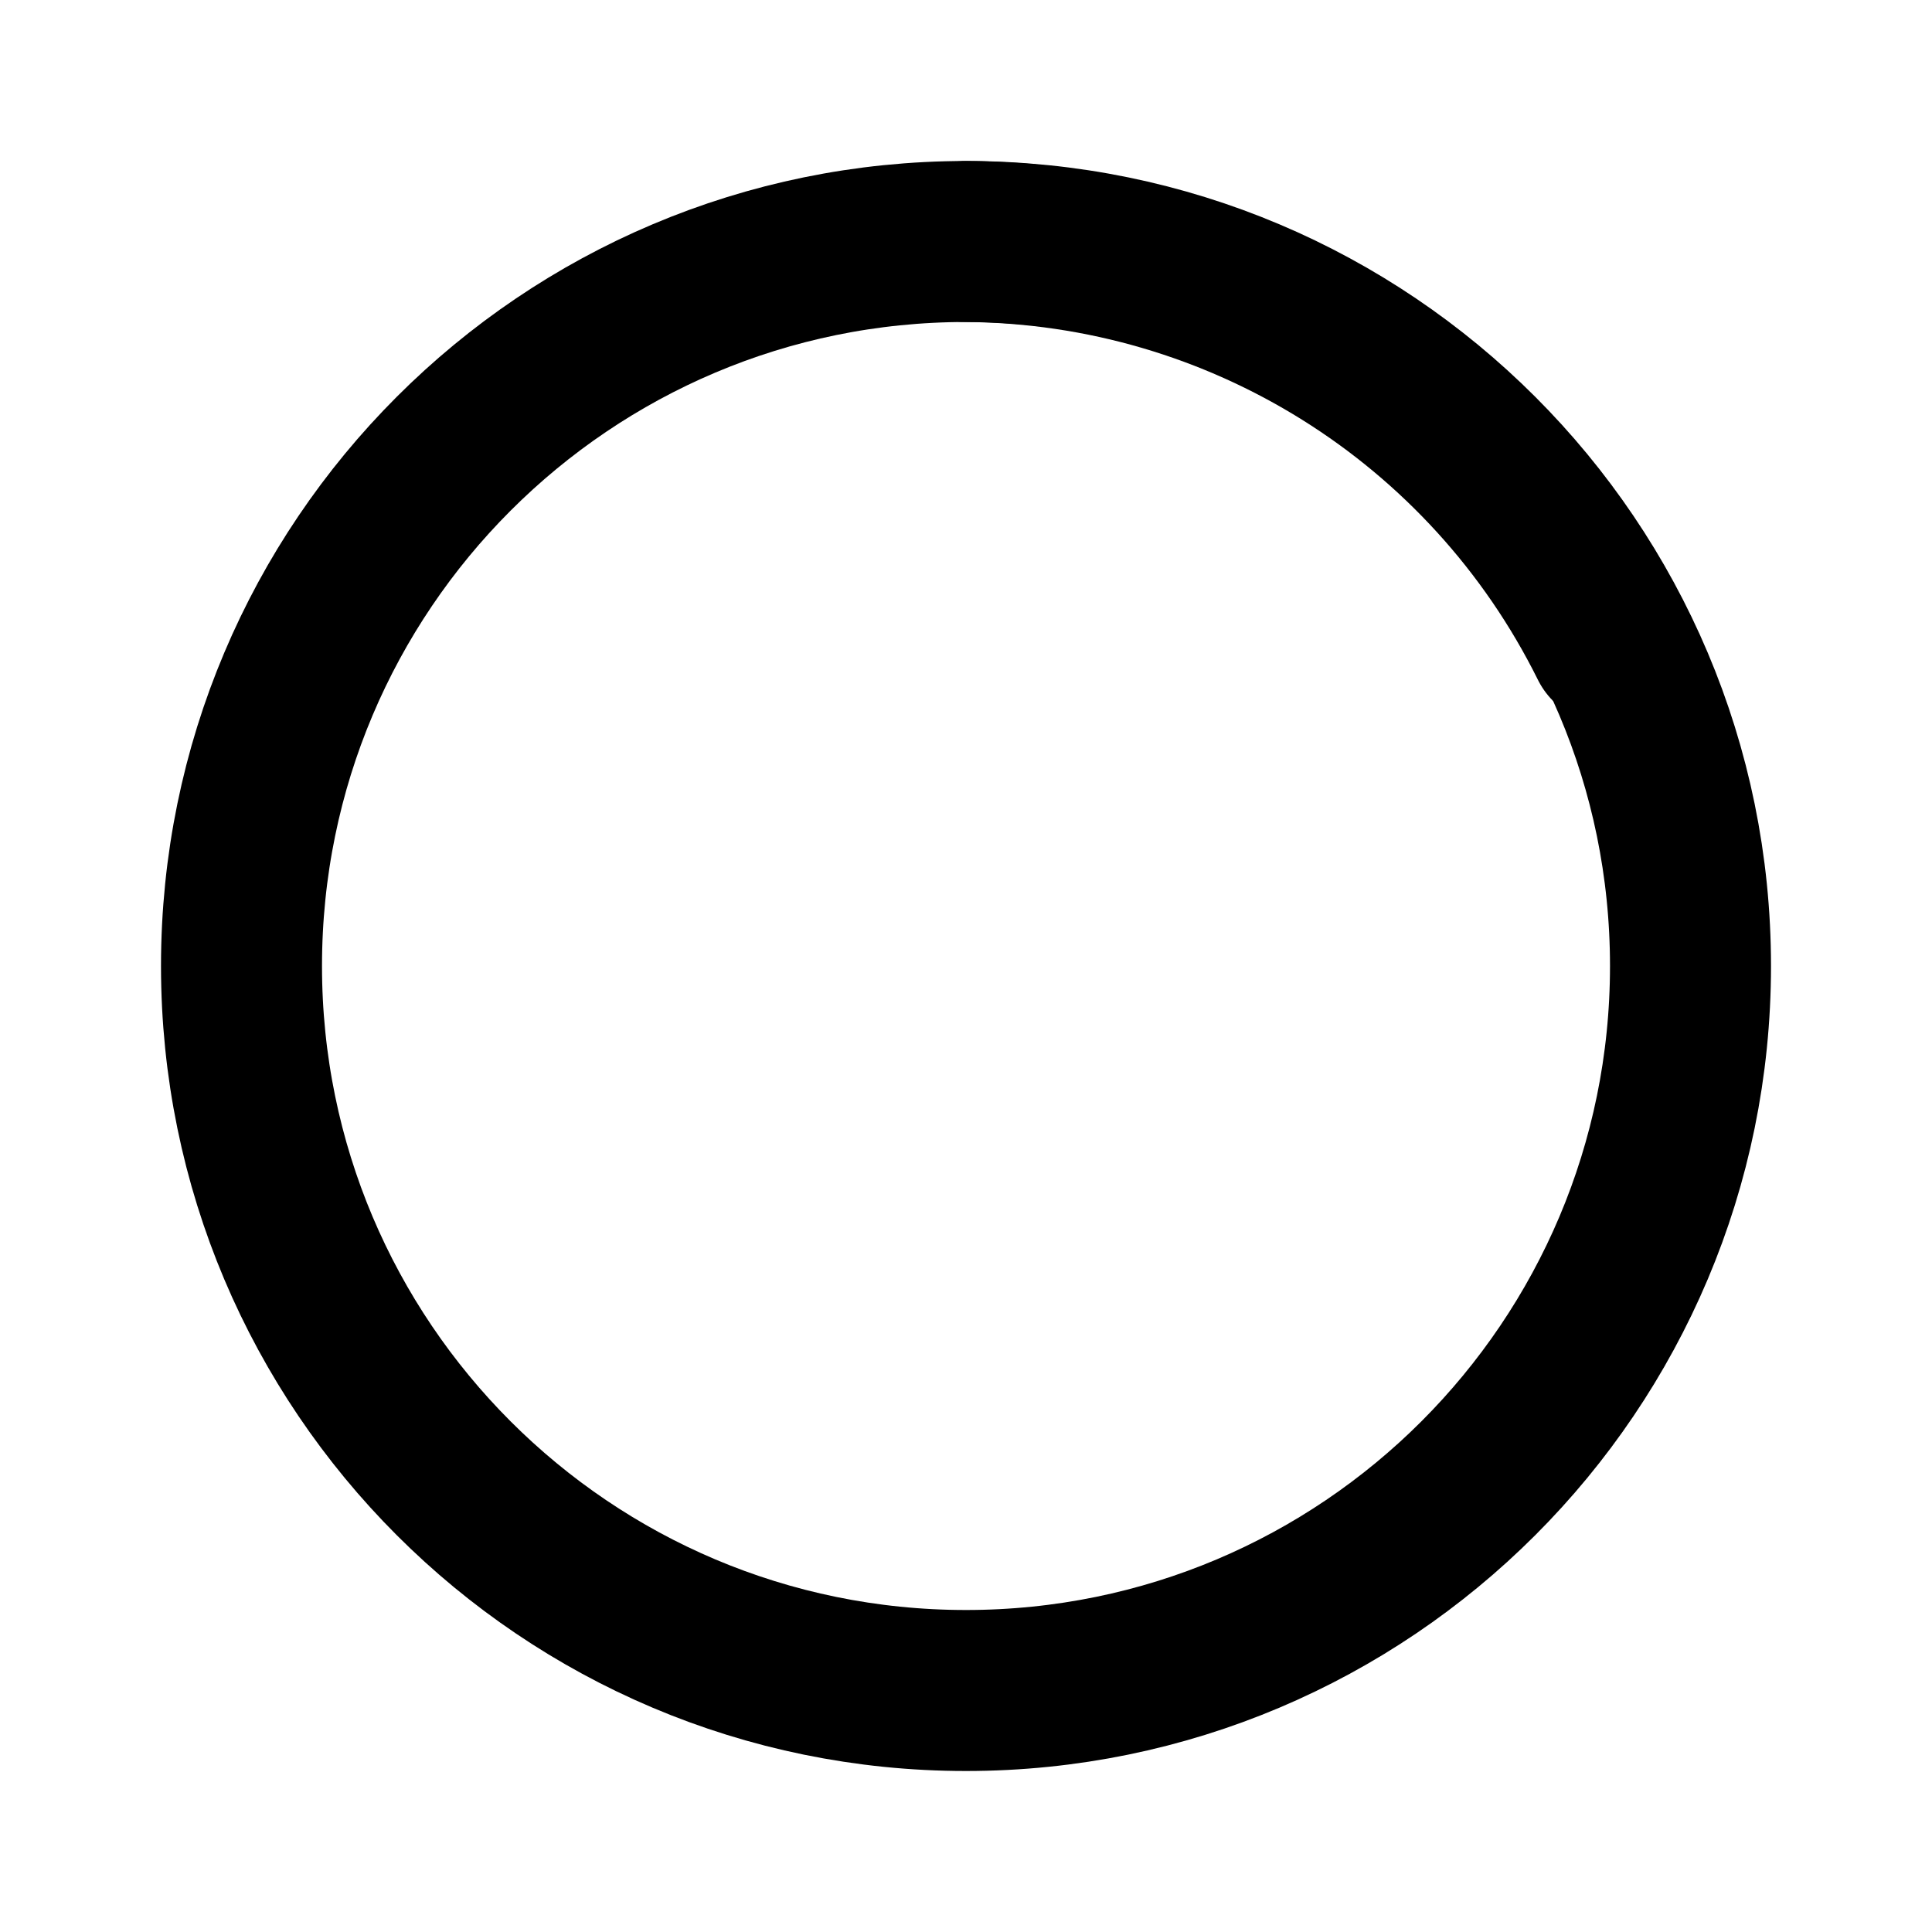
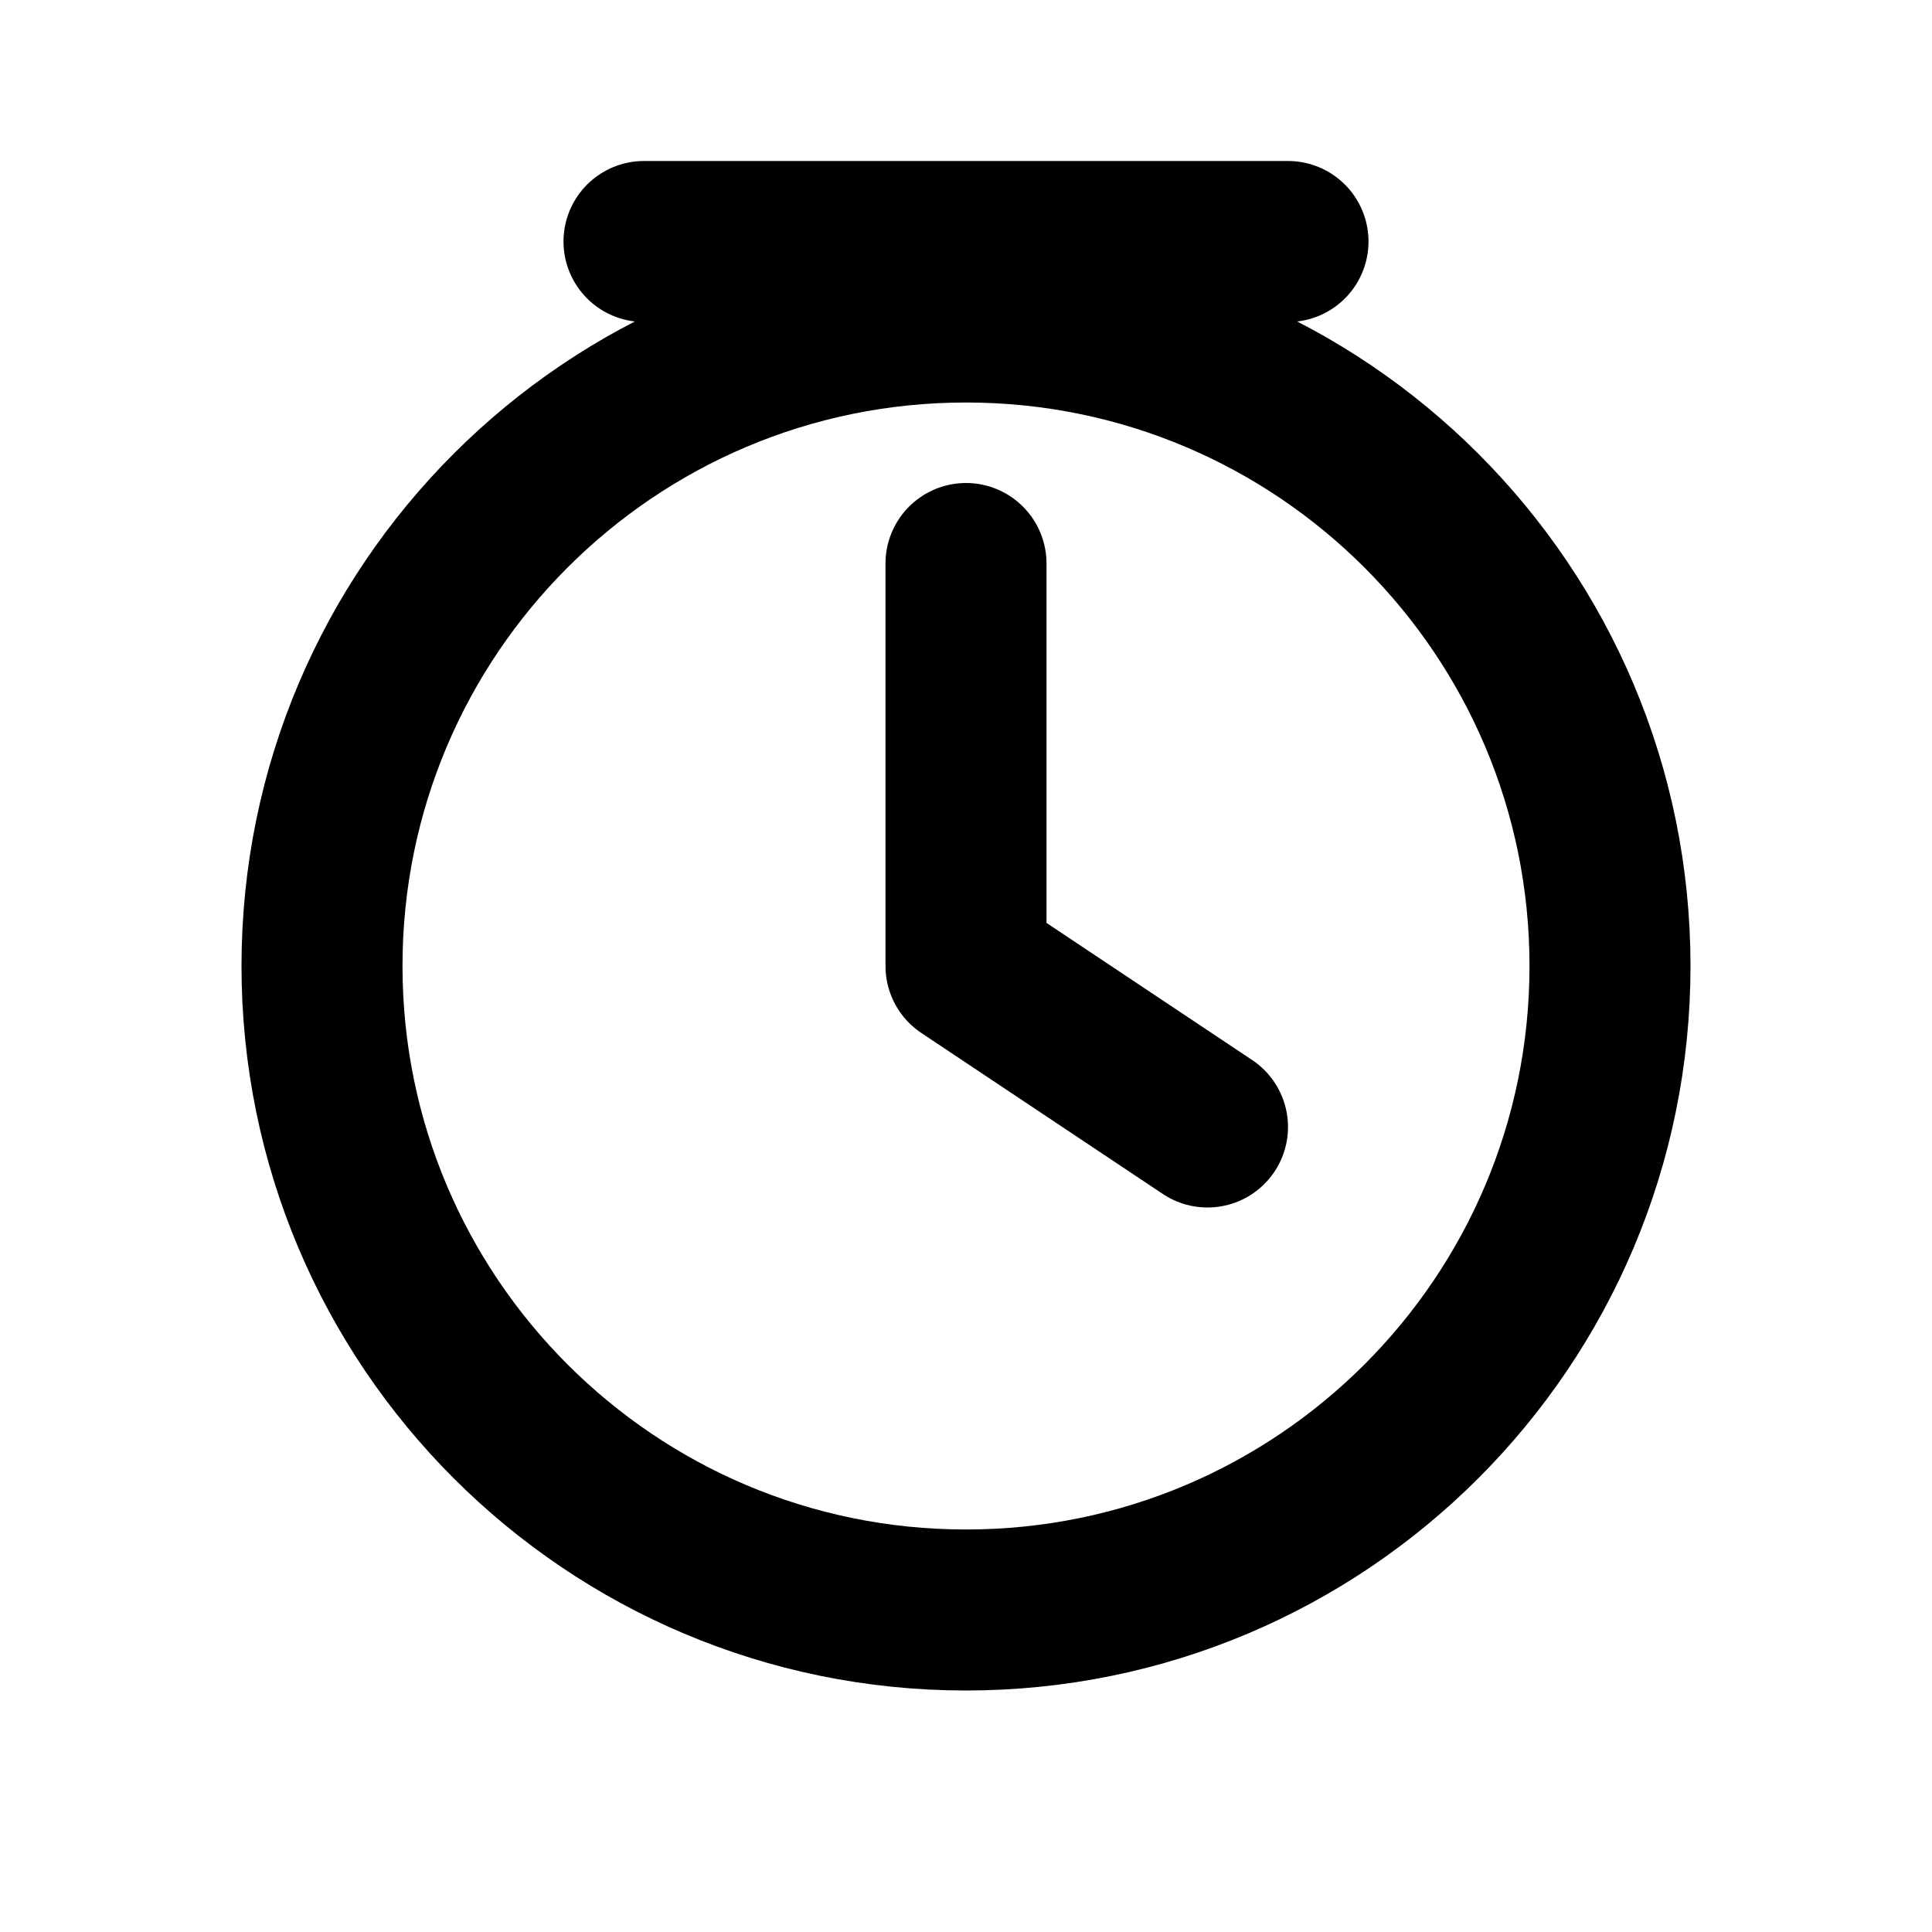
<svg xmlns="http://www.w3.org/2000/svg" viewBox="0 0 24 24" fill="none" stroke="currentColor" stroke-width="2" stroke-linecap="round" stroke-linejoin="round">
-   <circle cx="12" cy="12" r="9" />
-   <path d="M12 3a9 9 0 0 1 8 5" />
+   <circle cx="12" cy="12" r="8" />
+   <path d="M12 7v5l3 2" />
+   <path d="M8 3h8" />
</svg>
